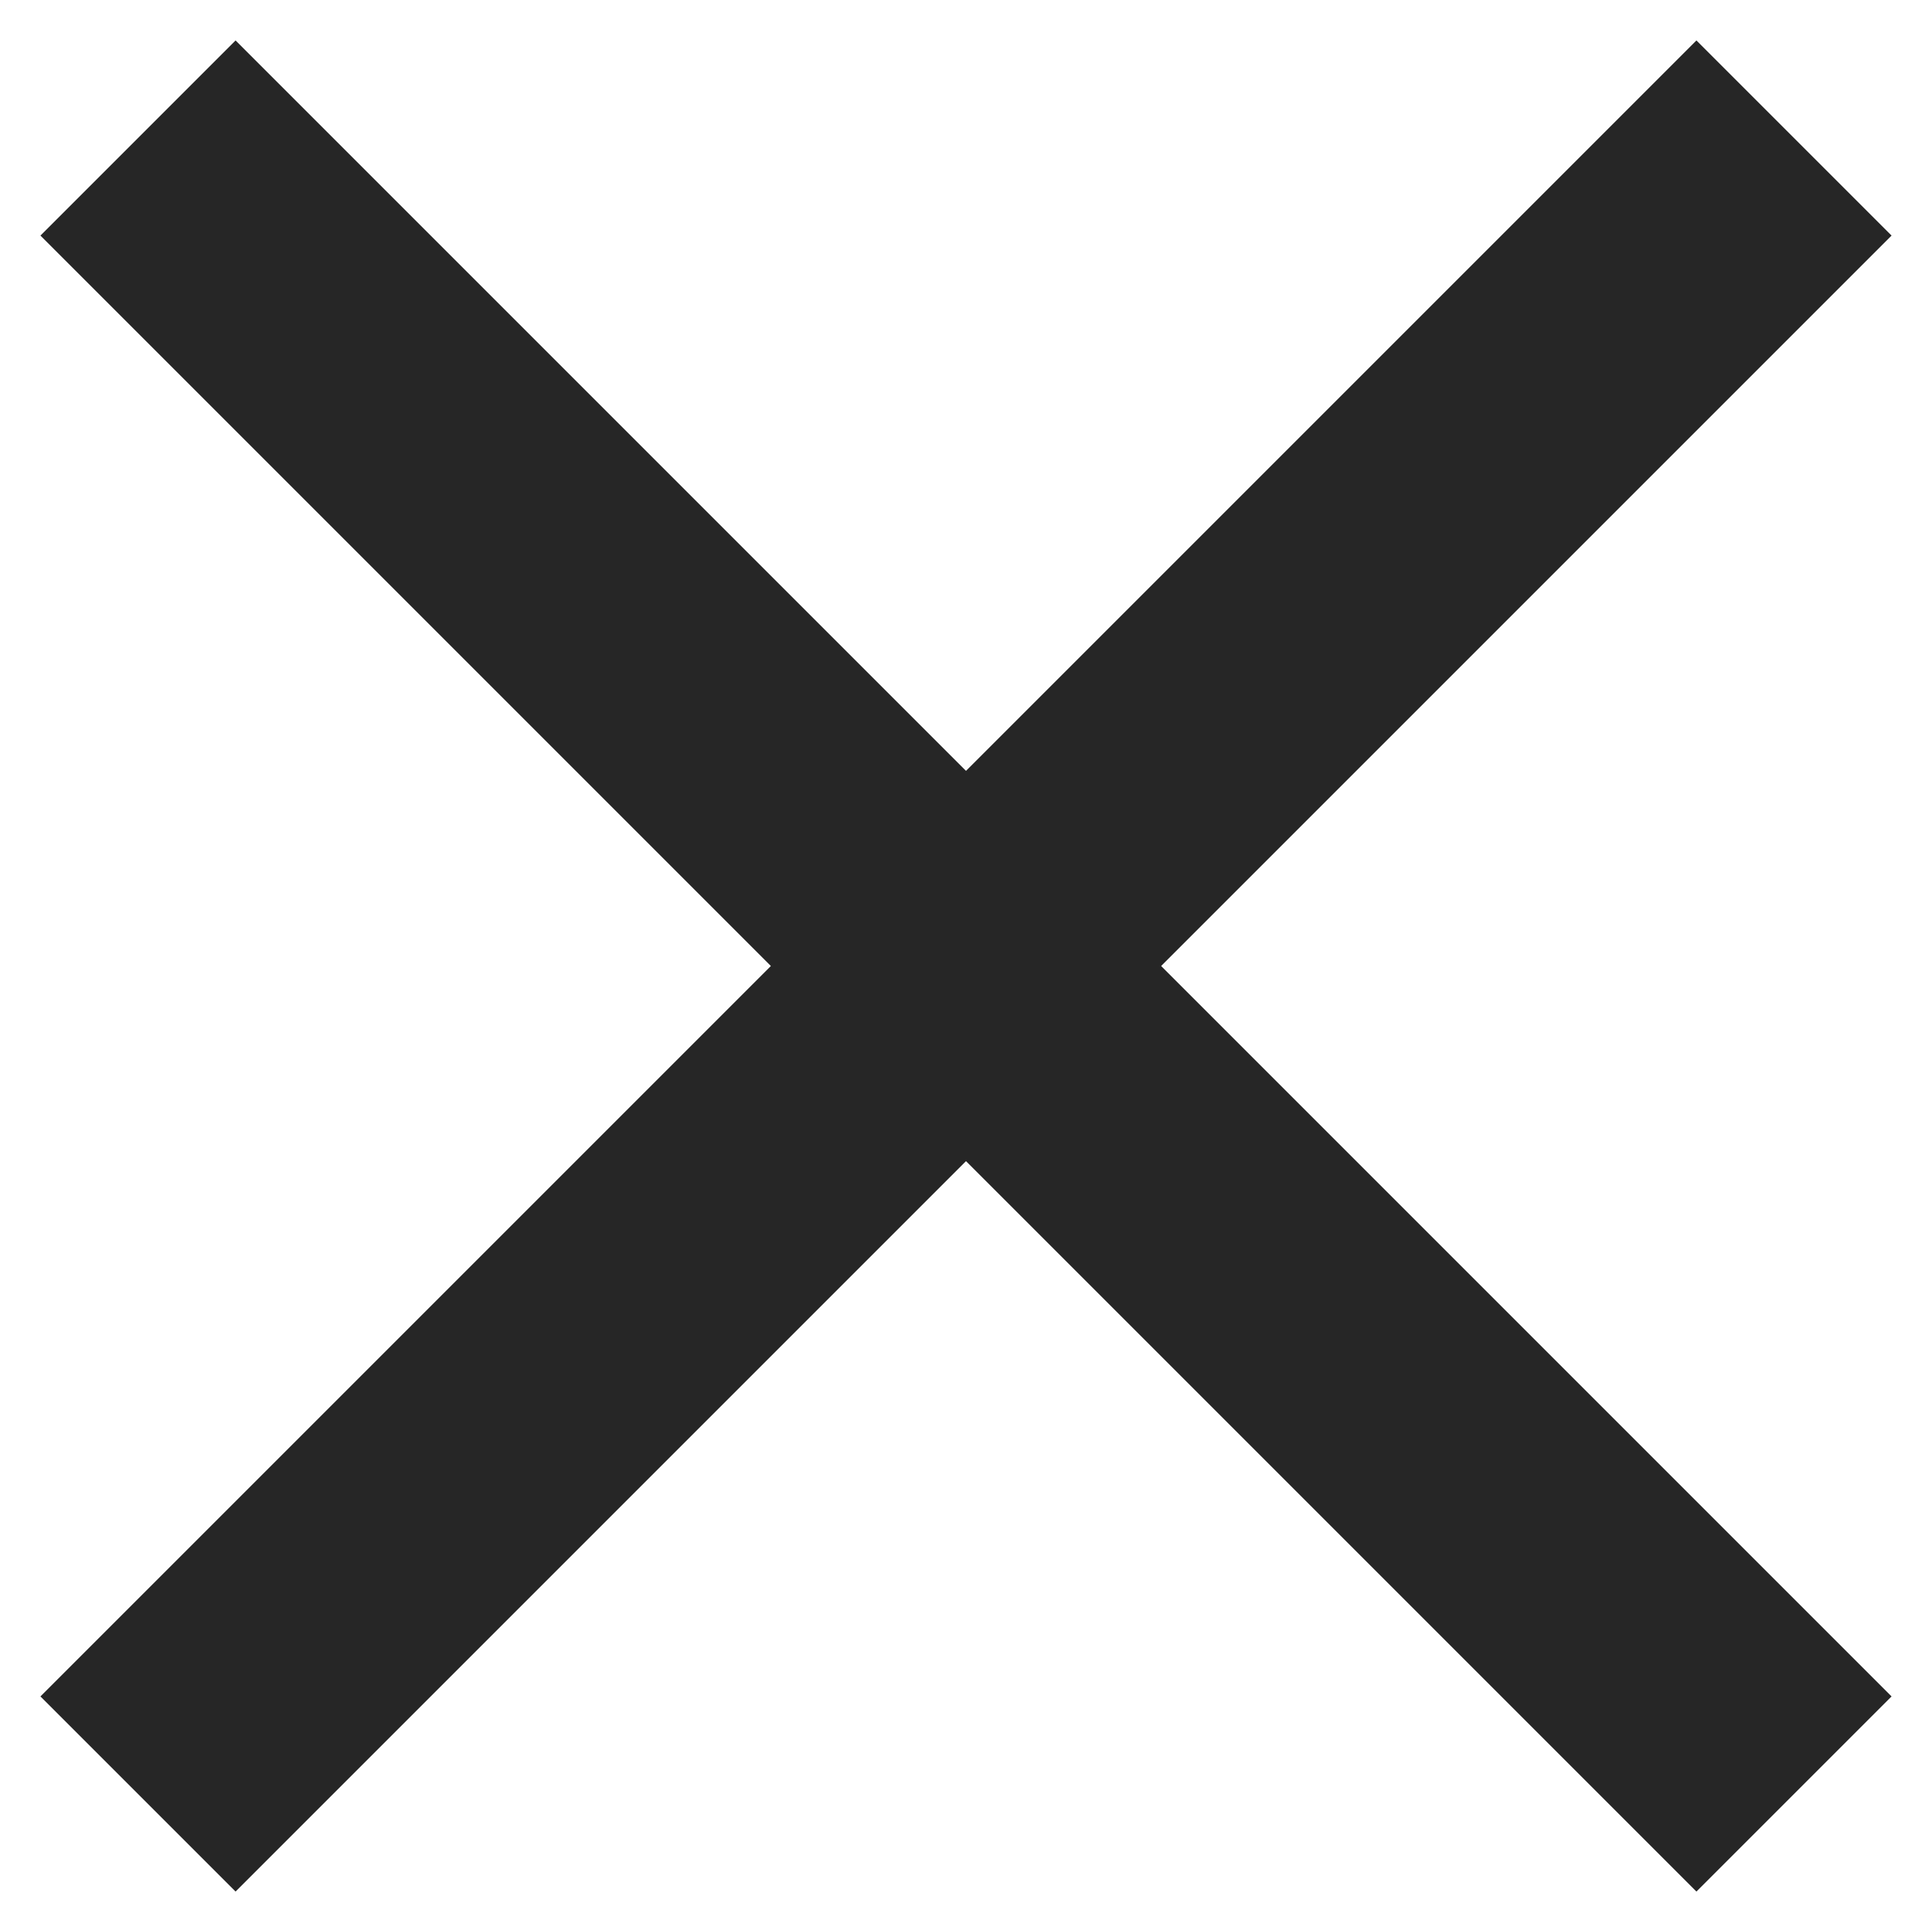
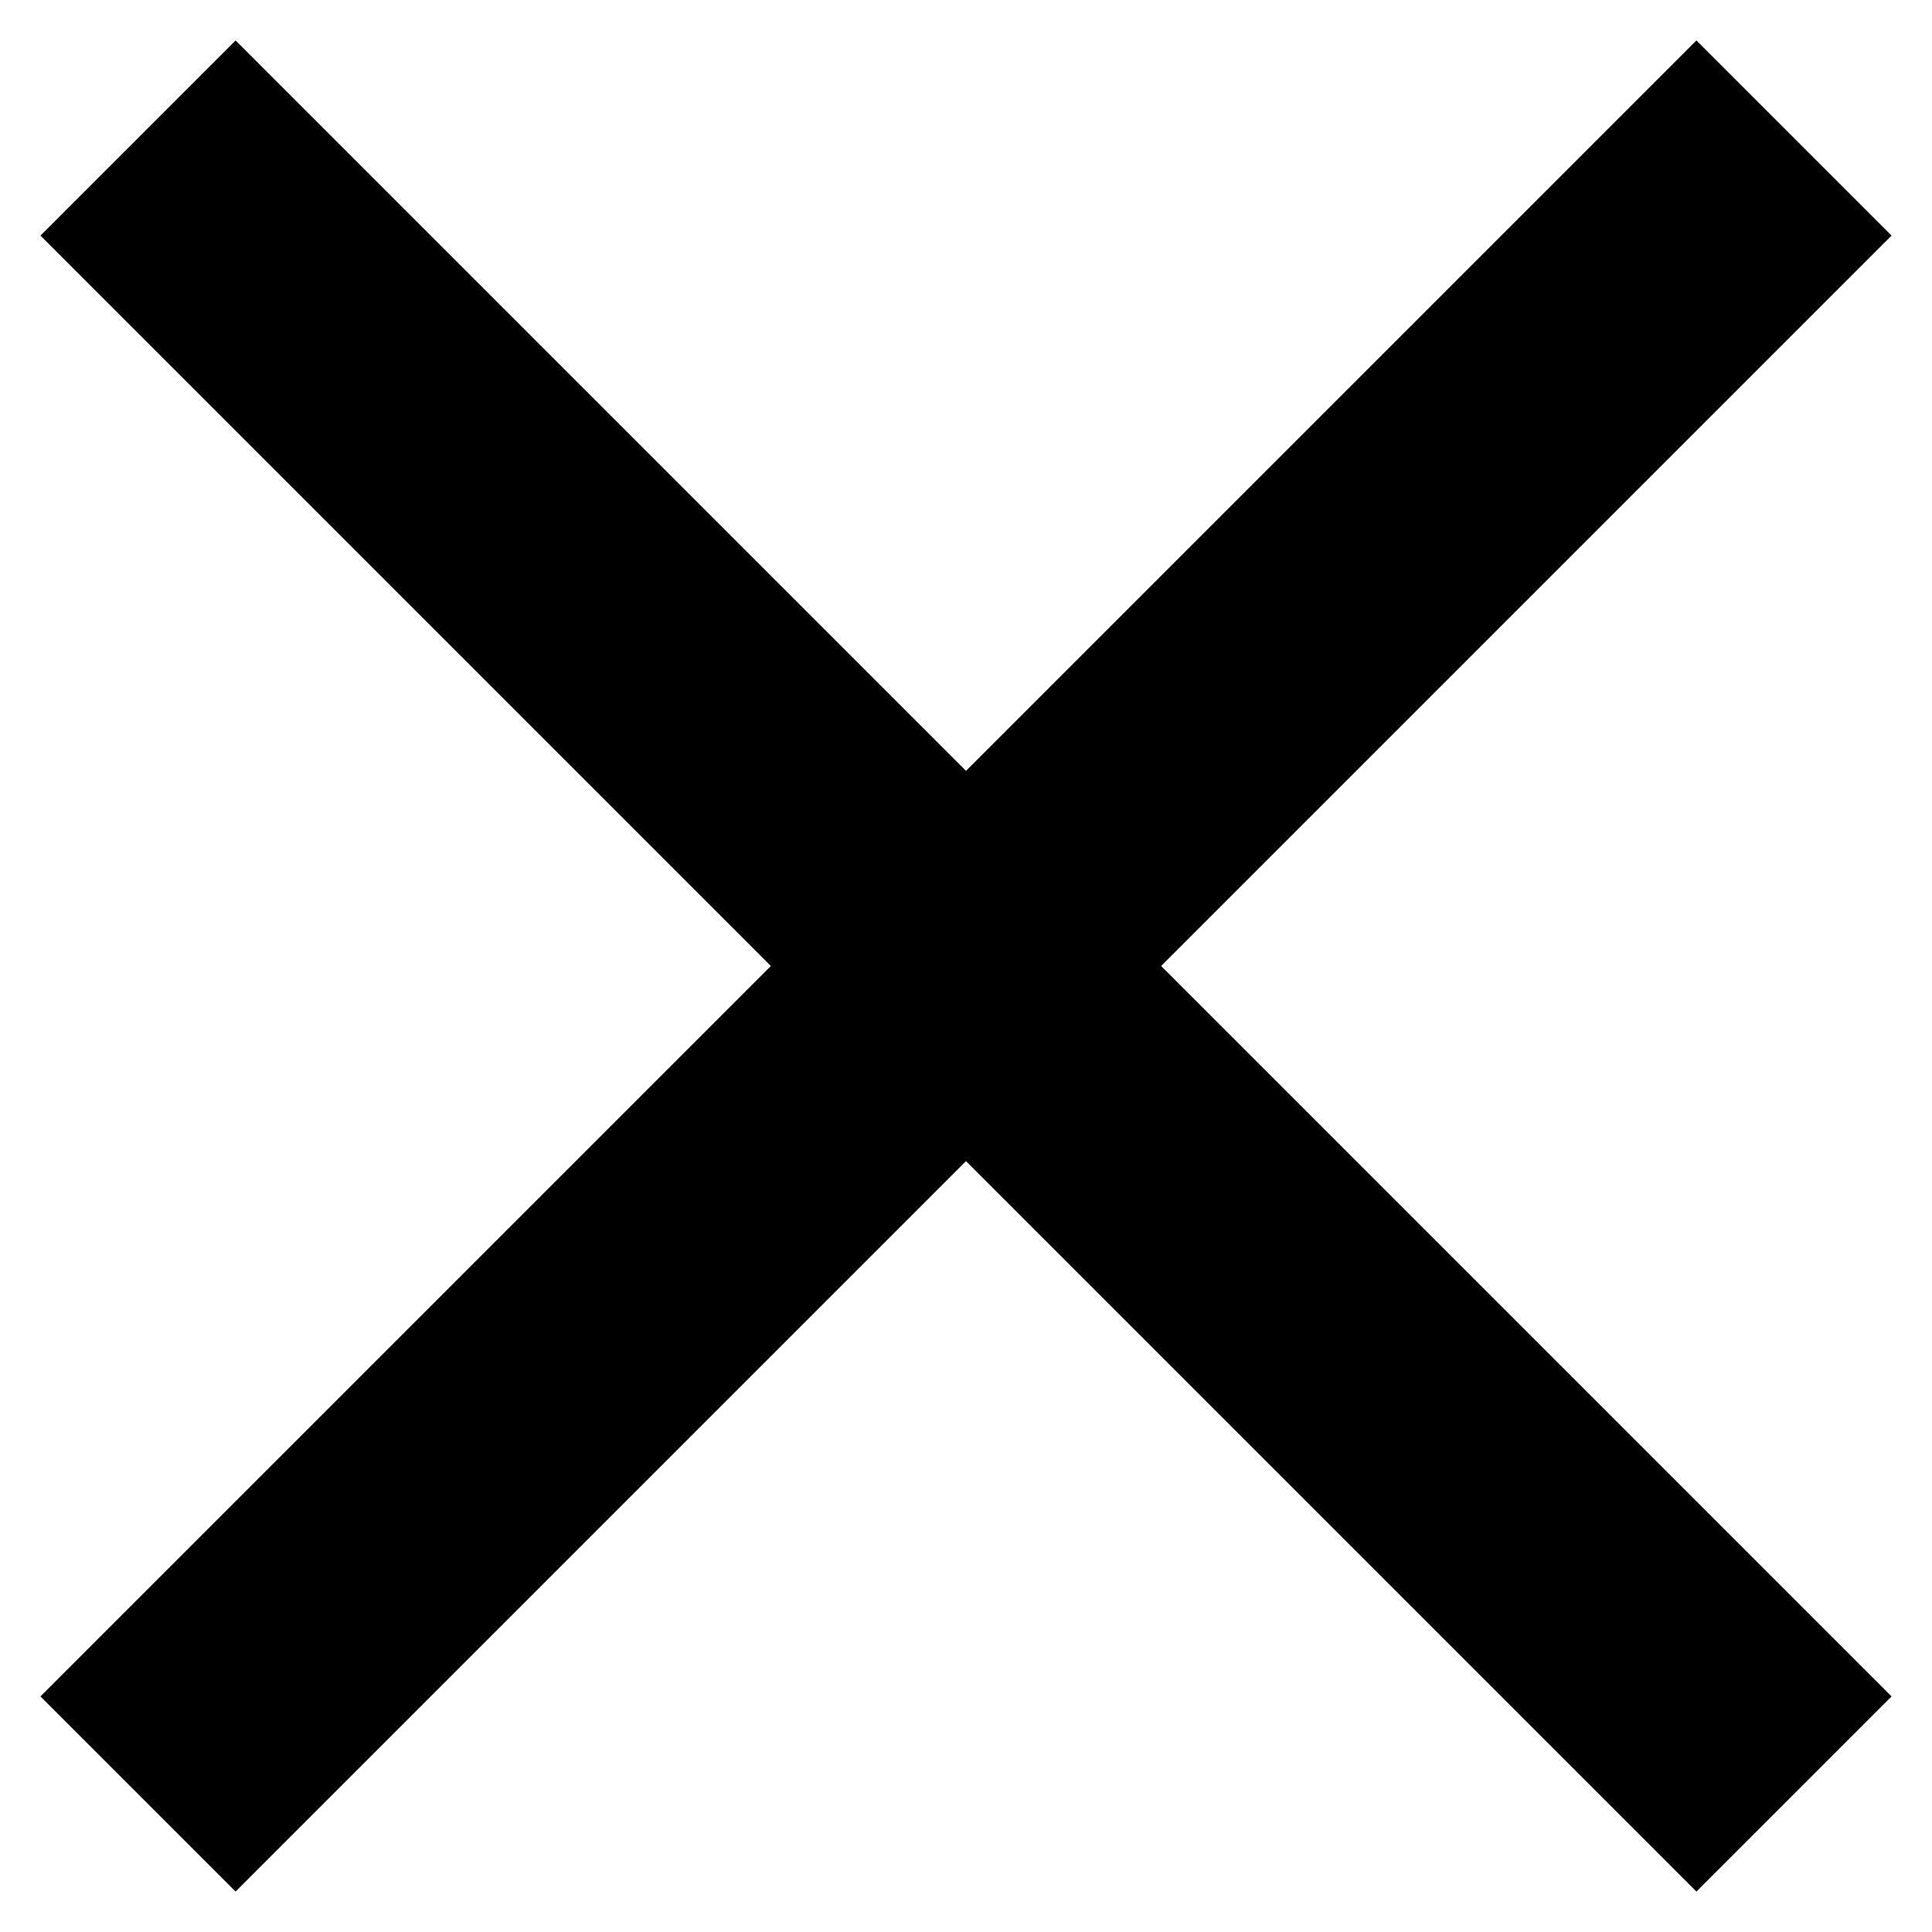
- <svg xmlns="http://www.w3.org/2000/svg" width="14" height="14" viewBox="0 0 14 14" fill="none">
-   <path fill-rule="evenodd" clip-rule="evenodd" d="M5.586 7L0.293 1.707L1.707 0.293L7 5.586L12.293 0.293L13.707 1.707L8.414 7L13.707 12.293L12.293 13.707L7 8.414L1.707 13.707L0.293 12.293L5.586 7Z" fill="#262626" />
+ <svg xmlns="http://www.w3.org/2000/svg" viewBox="0 0 14 14" fill="none">
+   <path fill-rule="evenodd" clip-rule="evenodd" d="M5.586 7L0.293 1.707L1.707 0.293L7 5.586L12.293 0.293L13.707 1.707L8.414 7L13.707 12.293L12.293 13.707L7 8.414L1.707 13.707L0.293 12.293L5.586 7Z" fill="#000" />
</svg>
